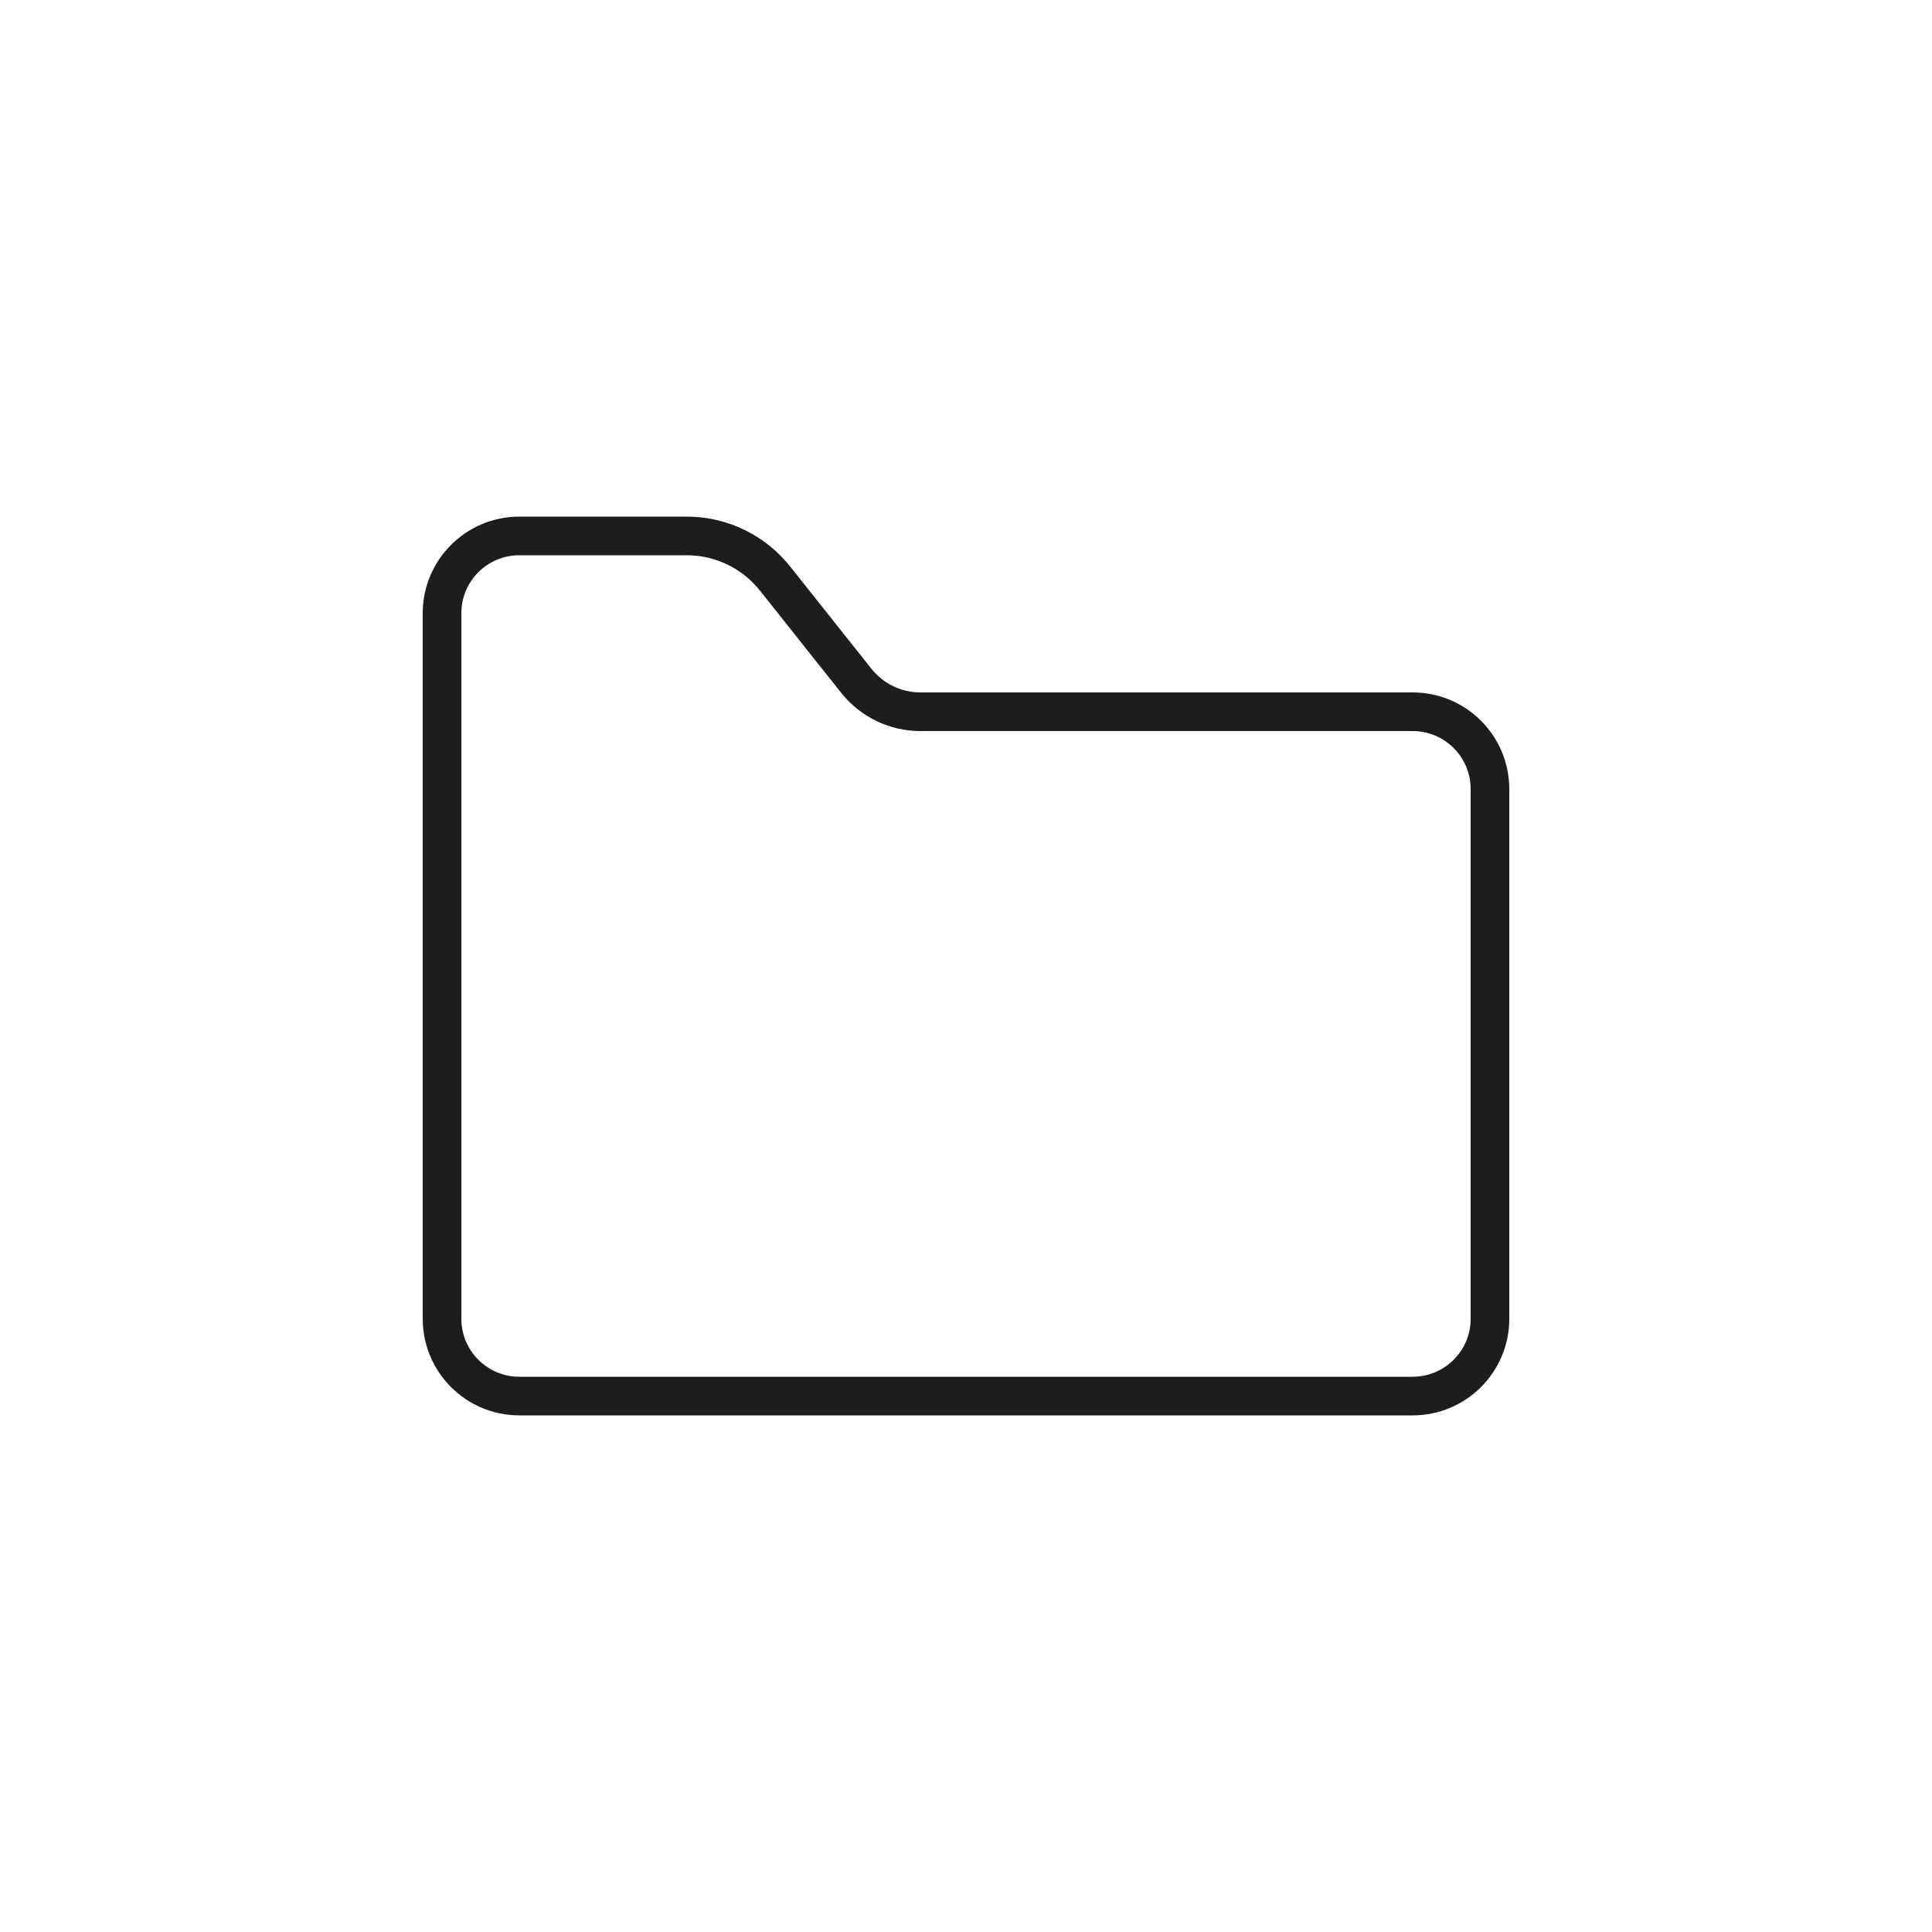
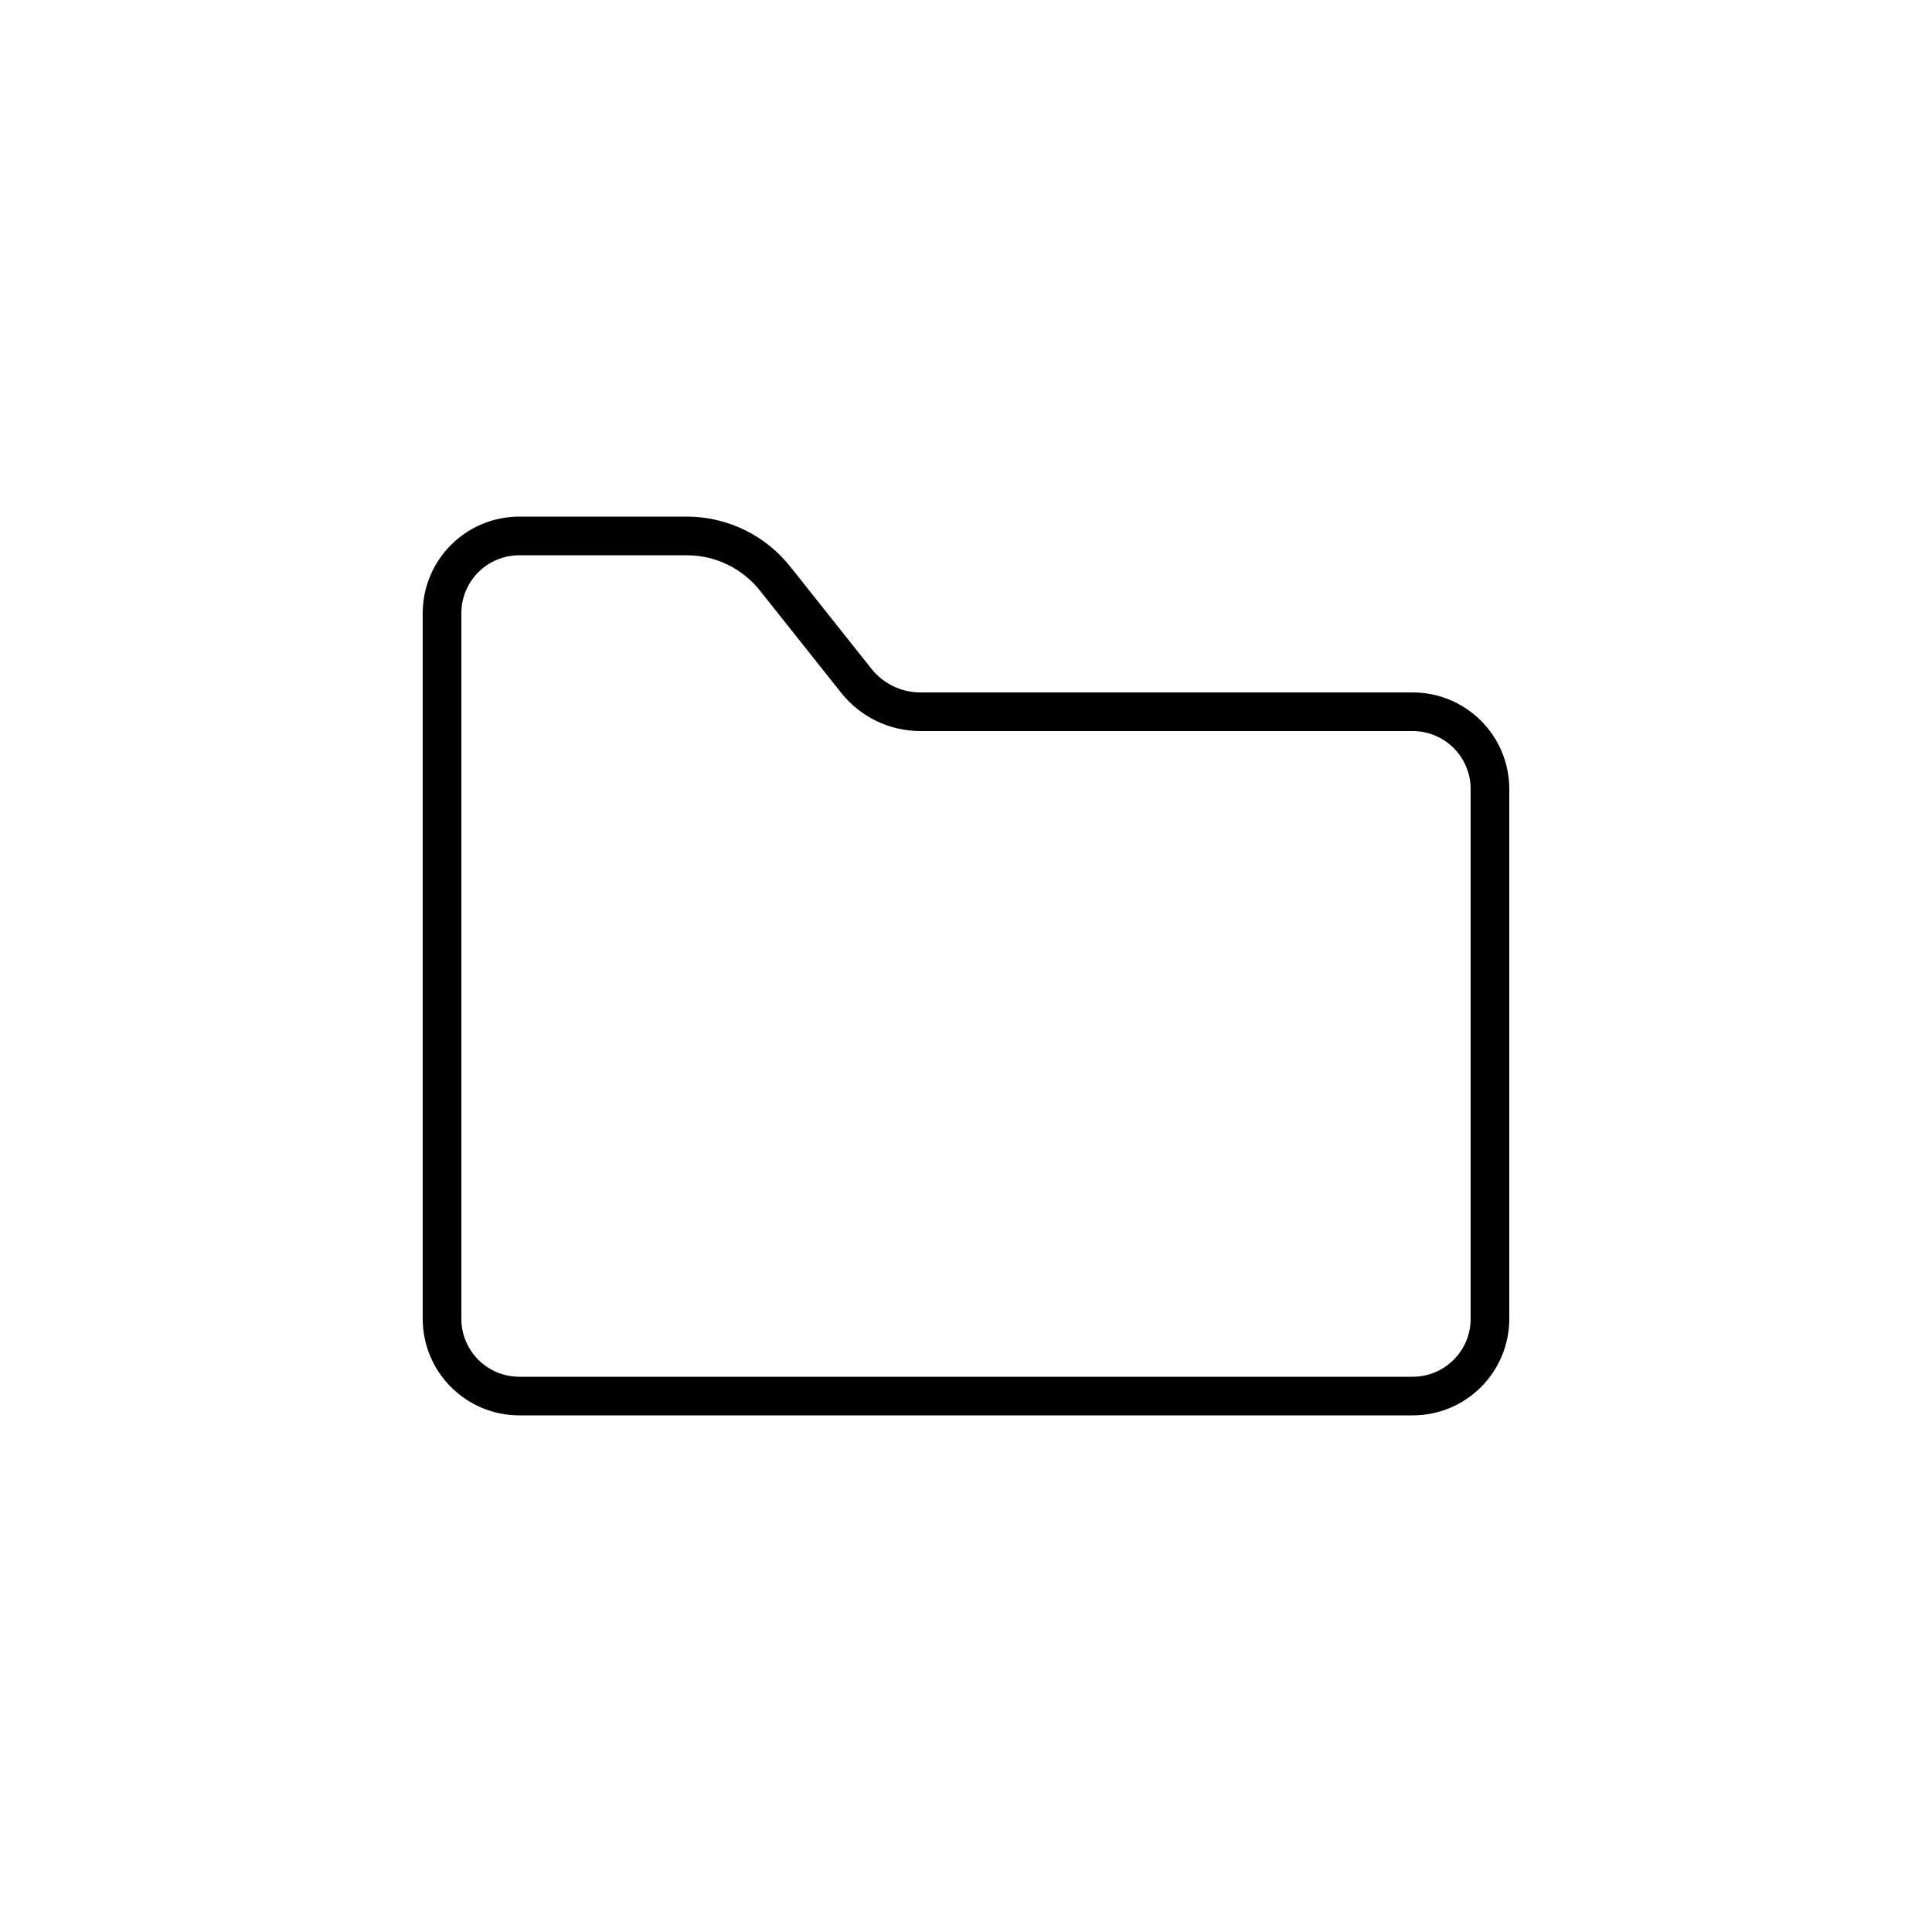
<svg xmlns="http://www.w3.org/2000/svg" id="Livello_1" data-name="Livello 1" viewBox="0 0 50 50">
  <defs>
-     <style>.cls-1{fill:none;stroke:#1d1d1b;stroke-linecap:round;stroke-linejoin:round;}</style>
+     <style>.cls-1{fill:none;stroke:#000;stroke-linecap:round;stroke-linejoin:round;}</style>
  </defs>
  <path class="cls-1" d="M11.44,34.13V15.87a2,2,0,0,1,2-2h4.37A2.92,2.92,0,0,1,20.08,15l2.09,2.63a2.12,2.12,0,0,0,1.65.79H36.56a2,2,0,0,1,2,2V34.13a2,2,0,0,1-2,2H13.44A2,2,0,0,1,11.44,34.13Z" />
</svg>
